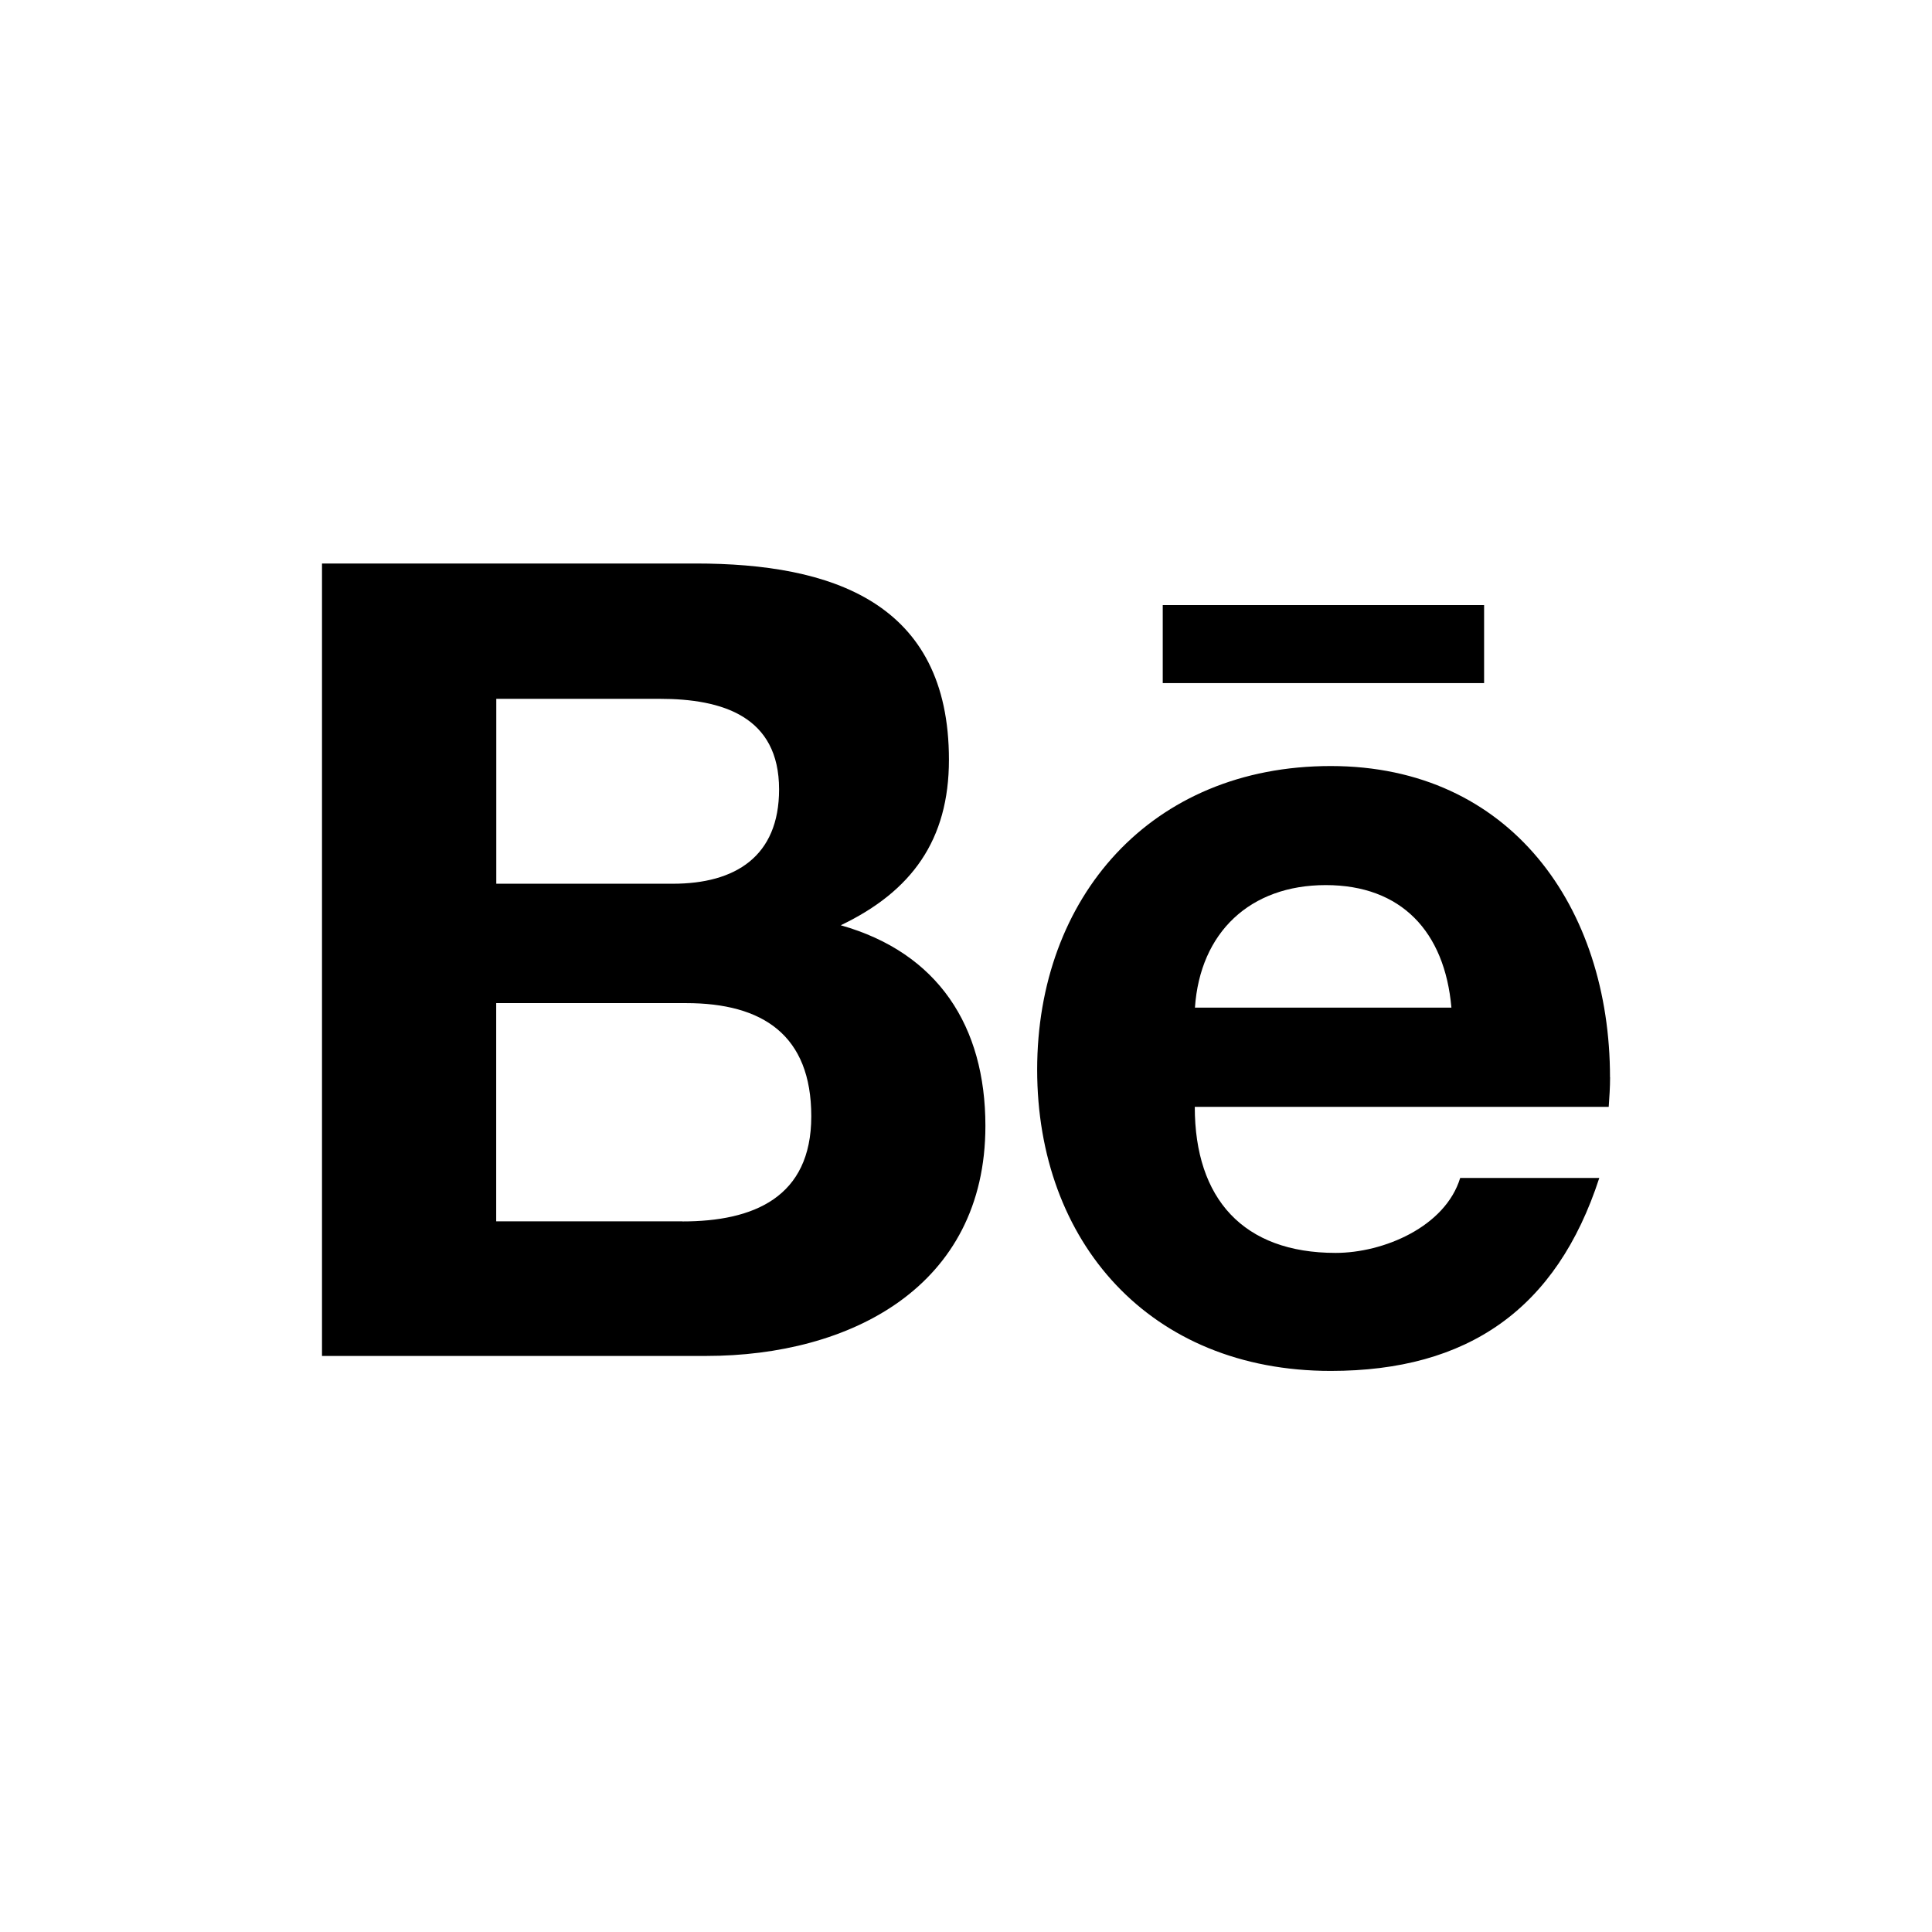
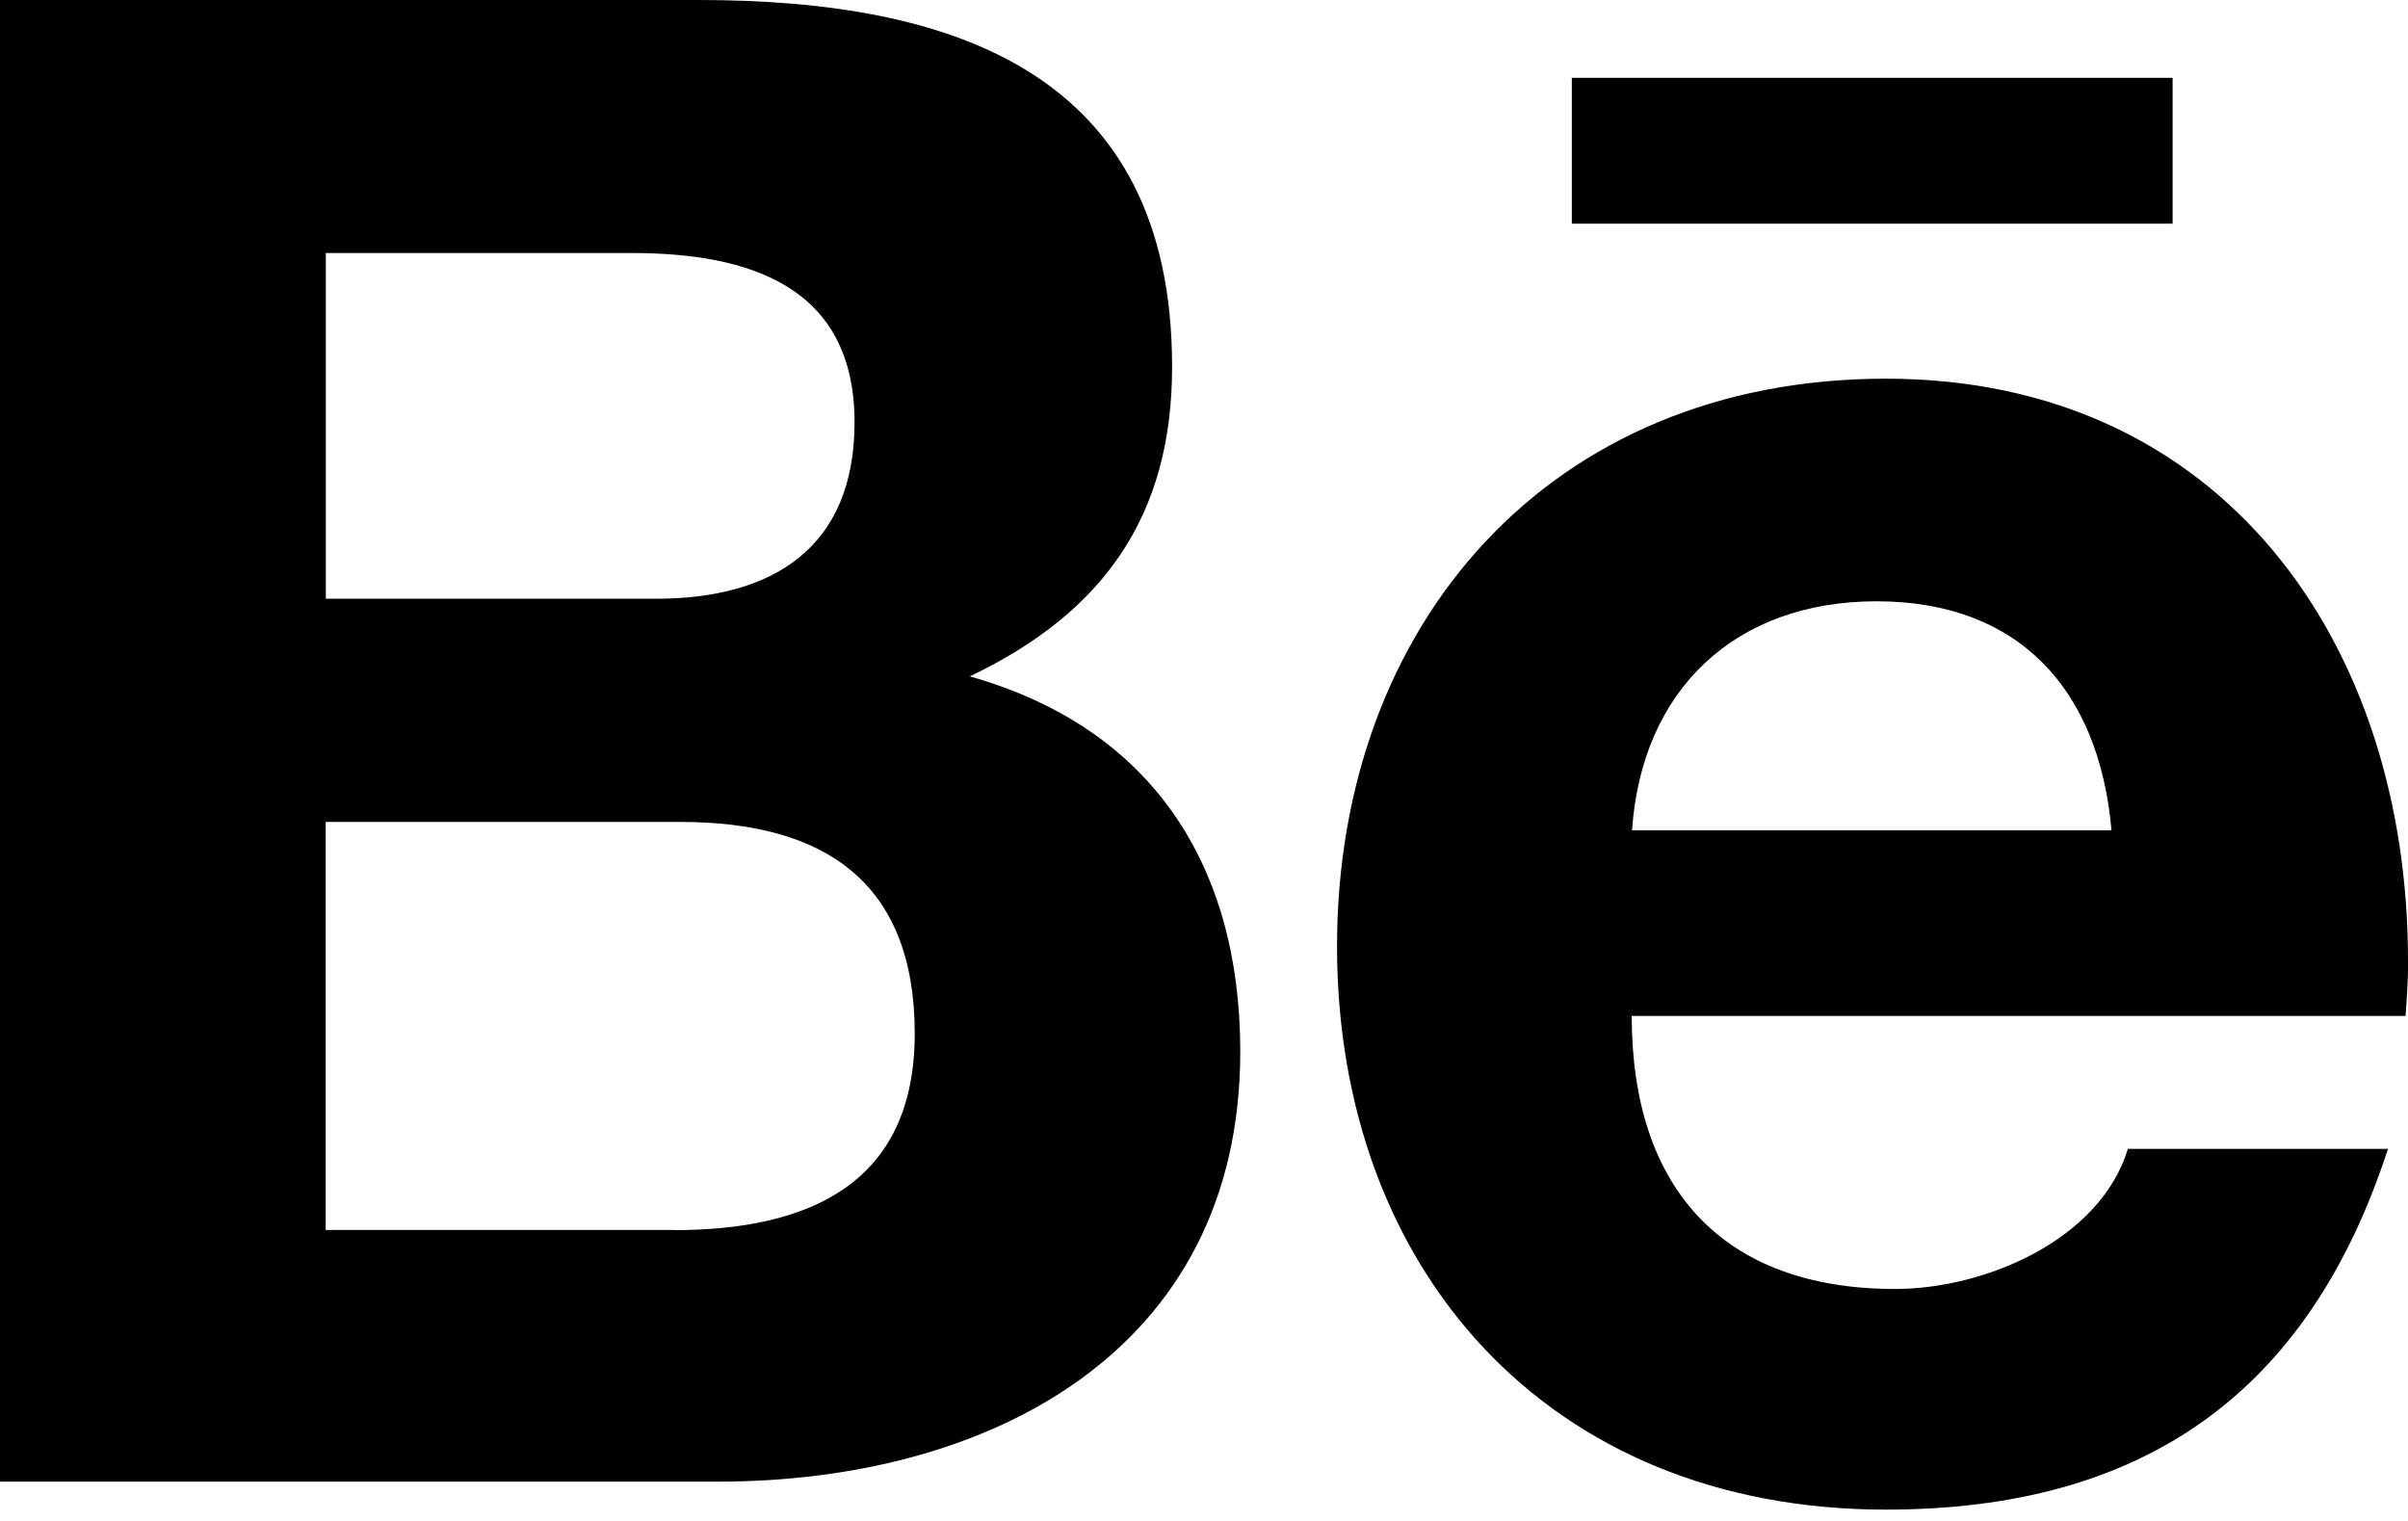
- <svg xmlns="http://www.w3.org/2000/svg" width="240" height="240" viewBox="0 0 240 240" fill="none">
-   <path d="M104.44 114.94C113.27 110.72 117.88 104.33 117.88 94.38C117.89 74.78 103.28 70 86.42 70H40V168.44H87.72C105.61 168.44 122.41 159.86 122.41 139.86C122.41 127.5 116.55 118.36 104.44 114.94ZM61.64 86.81H81.95C89.76 86.81 96.78 89 96.78 98.06C96.78 106.42 91.31 109.78 83.59 109.78H61.65V86.81H61.64ZM84.78 151.72H61.64V124.61H85.22C94.75 124.61 100.78 128.58 100.78 138.67C100.78 148.76 93.59 151.73 84.78 151.73V151.72ZM184.36 84.86H144.44V75.17H184.36V84.86ZM200 133.83C200 112.75 187.67 95.16 165.31 95.16C142.95 95.16 128.84 111.49 128.84 132.88C128.84 154.27 142.81 170.3 165.31 170.3C182.34 170.3 193.37 162.63 198.67 146.33H181.39C179.53 152.41 171.86 155.64 165.92 155.64C154.45 155.64 148.42 148.92 148.42 137.5H199.84C199.92 136.33 200.01 135.08 200.01 133.83H200ZM148.44 125.17C149.08 115.81 155.3 109.95 164.69 109.95C174.08 109.95 179.47 115.73 180.3 125.17H148.44Z" fill="black" />
+ <svg xmlns="http://www.w3.org/2000/svg" width="160" height="101" viewBox="0 0 160 101" fill="none">
+   <path d="M64.44 44.94C73.27 40.72 77.88 34.33 77.88 24.38C77.89 4.78 63.28 0 46.42 0H0V98.44H47.72C65.61 98.44 82.41 89.86 82.41 69.86C82.41 57.5 76.55 48.36 64.44 44.94ZM21.64 16.81H41.95C49.76 16.81 56.78 19 56.78 28.06C56.78 36.42 51.31 39.78 43.59 39.78H21.65V16.81H21.64ZM44.78 81.72H21.64V54.61H45.22C54.75 54.61 60.78 58.58 60.78 68.67C60.78 78.76 53.59 81.73 44.78 81.73V81.72ZM144.36 14.86H104.44V5.17H144.36V14.86ZM160 63.83C160 42.75 147.67 25.16 125.31 25.16C102.95 25.16 88.84 41.49 88.84 62.88C88.84 84.27 102.81 100.3 125.31 100.3C142.34 100.3 153.37 92.63 158.67 76.33H141.39C139.53 82.41 131.86 85.64 125.92 85.64C114.45 85.64 108.42 78.92 108.42 67.5H159.84C159.92 66.33 160.01 65.08 160.01 63.83H160ZM108.44 55.17C109.08 45.81 115.3 39.95 124.69 39.95C134.08 39.95 139.47 45.73 140.3 55.17H108.44Z" fill="black" />
</svg>
